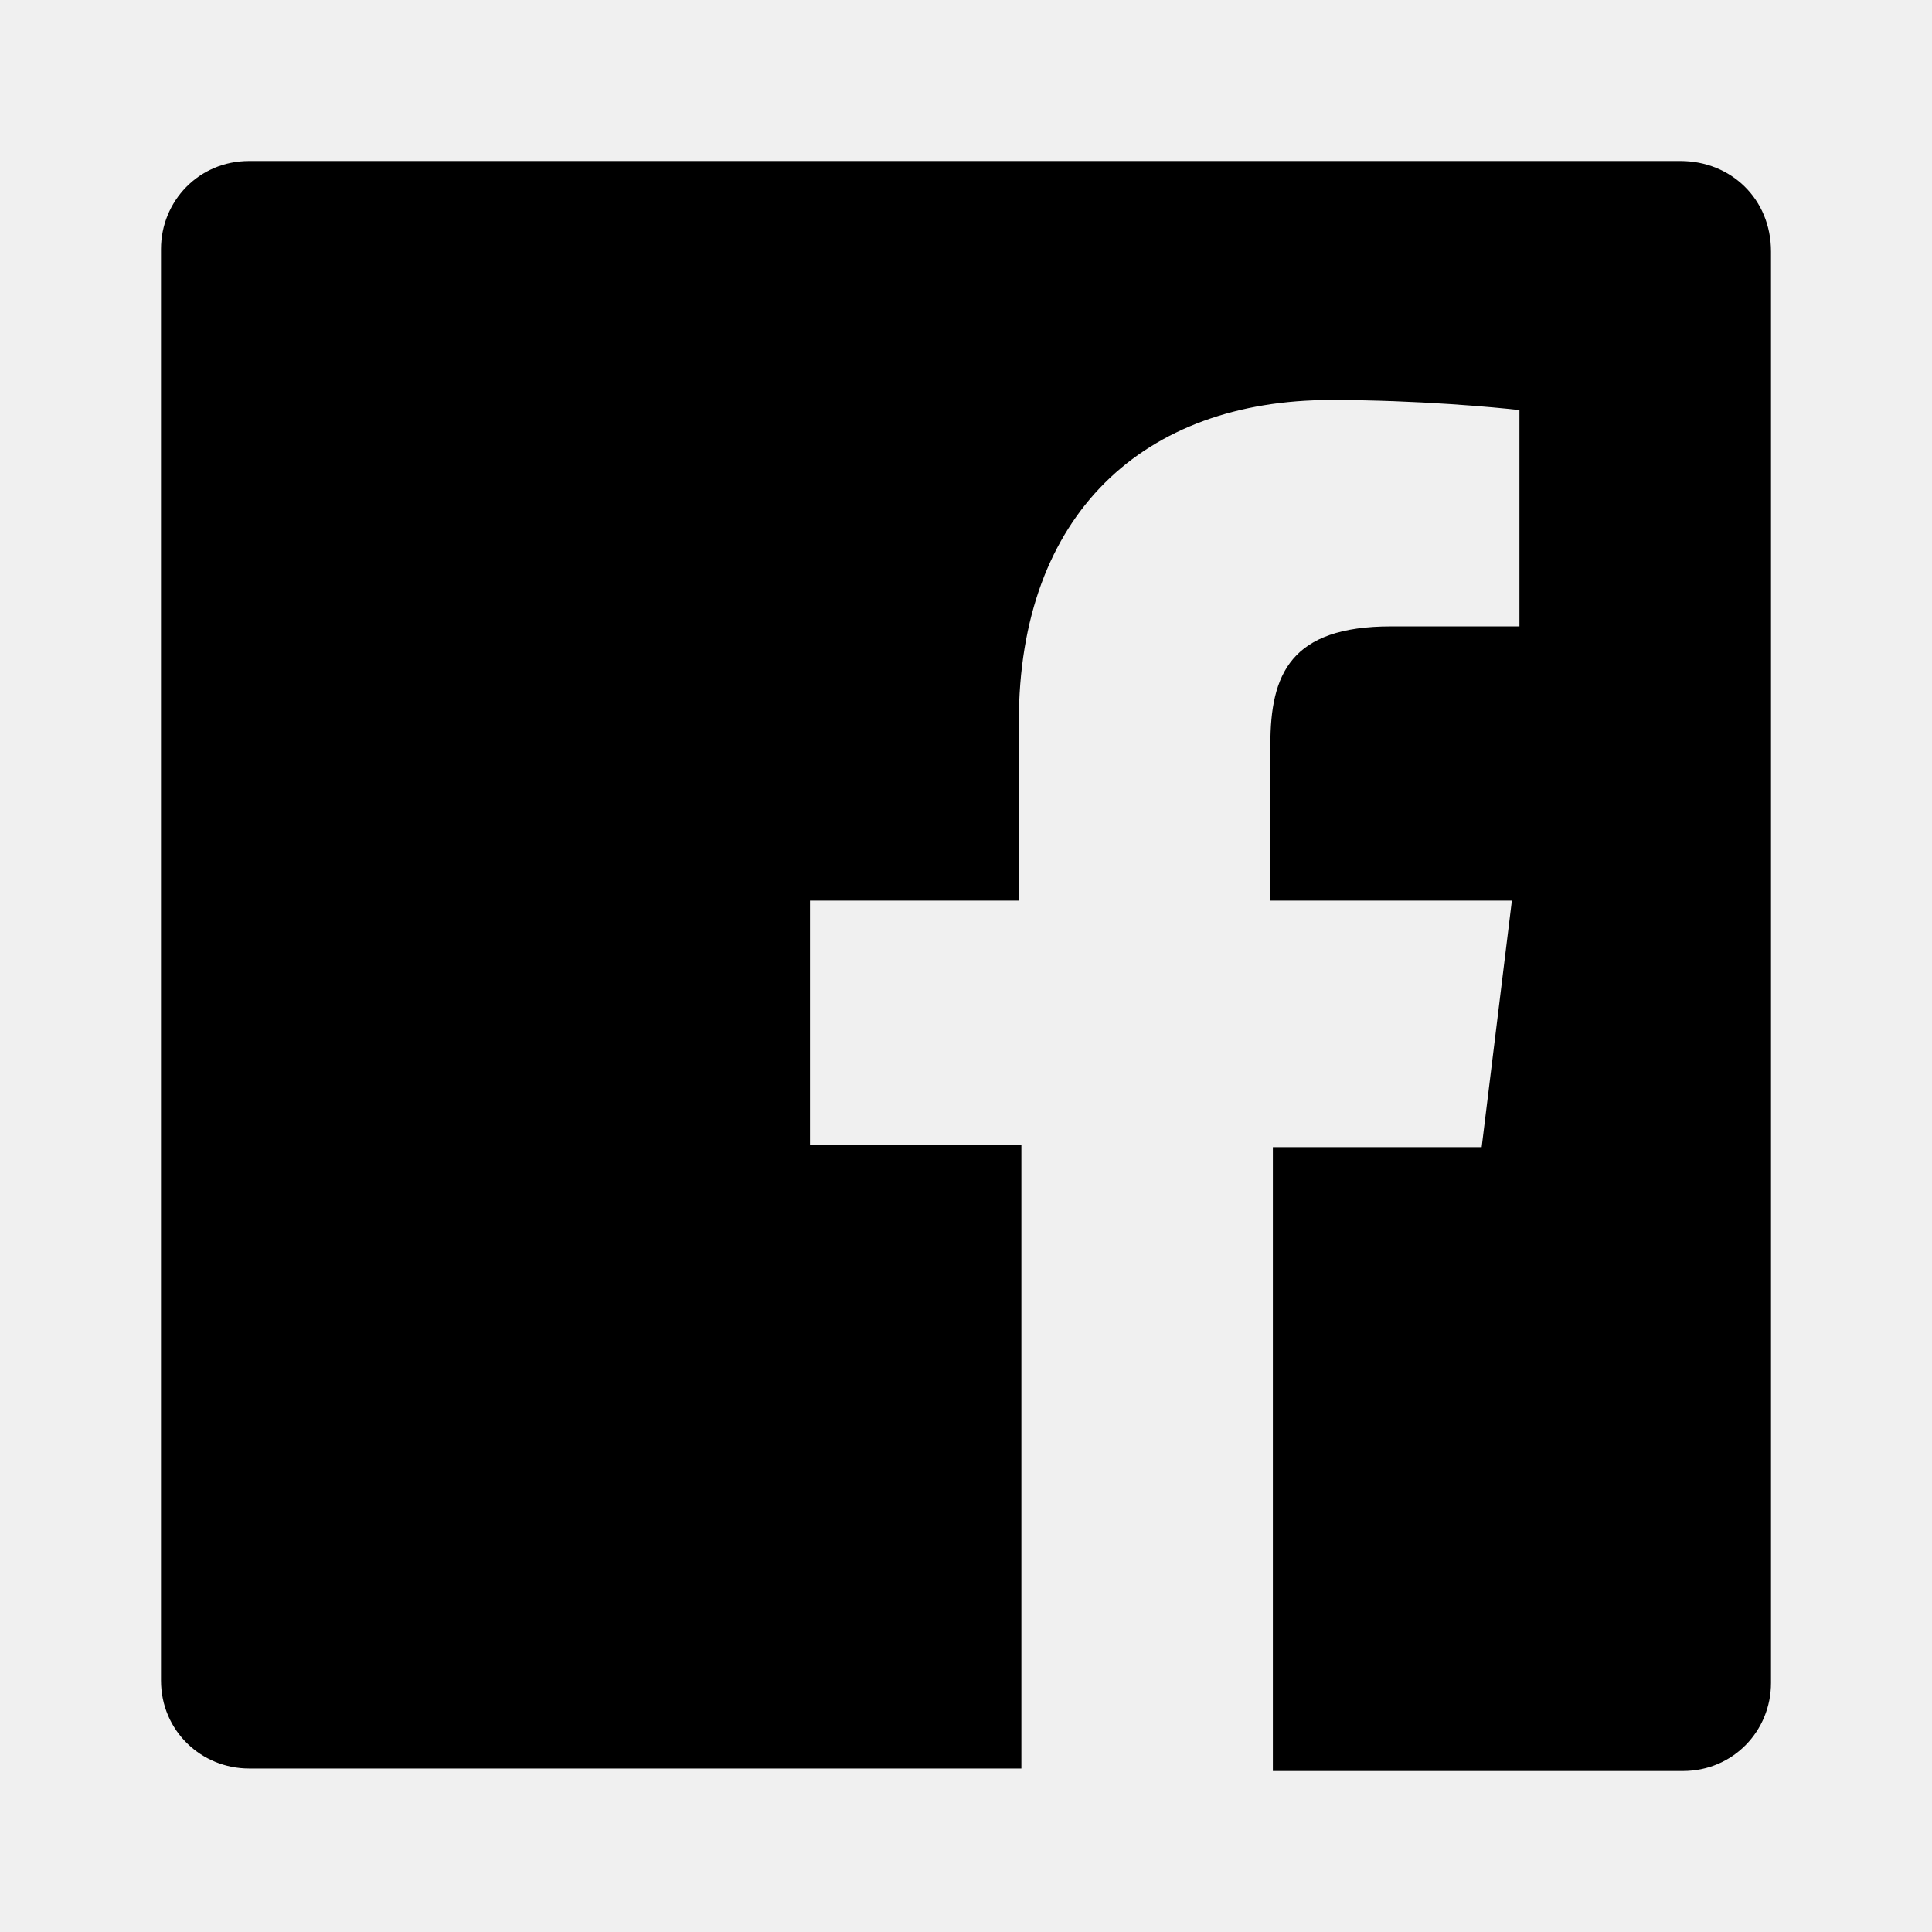
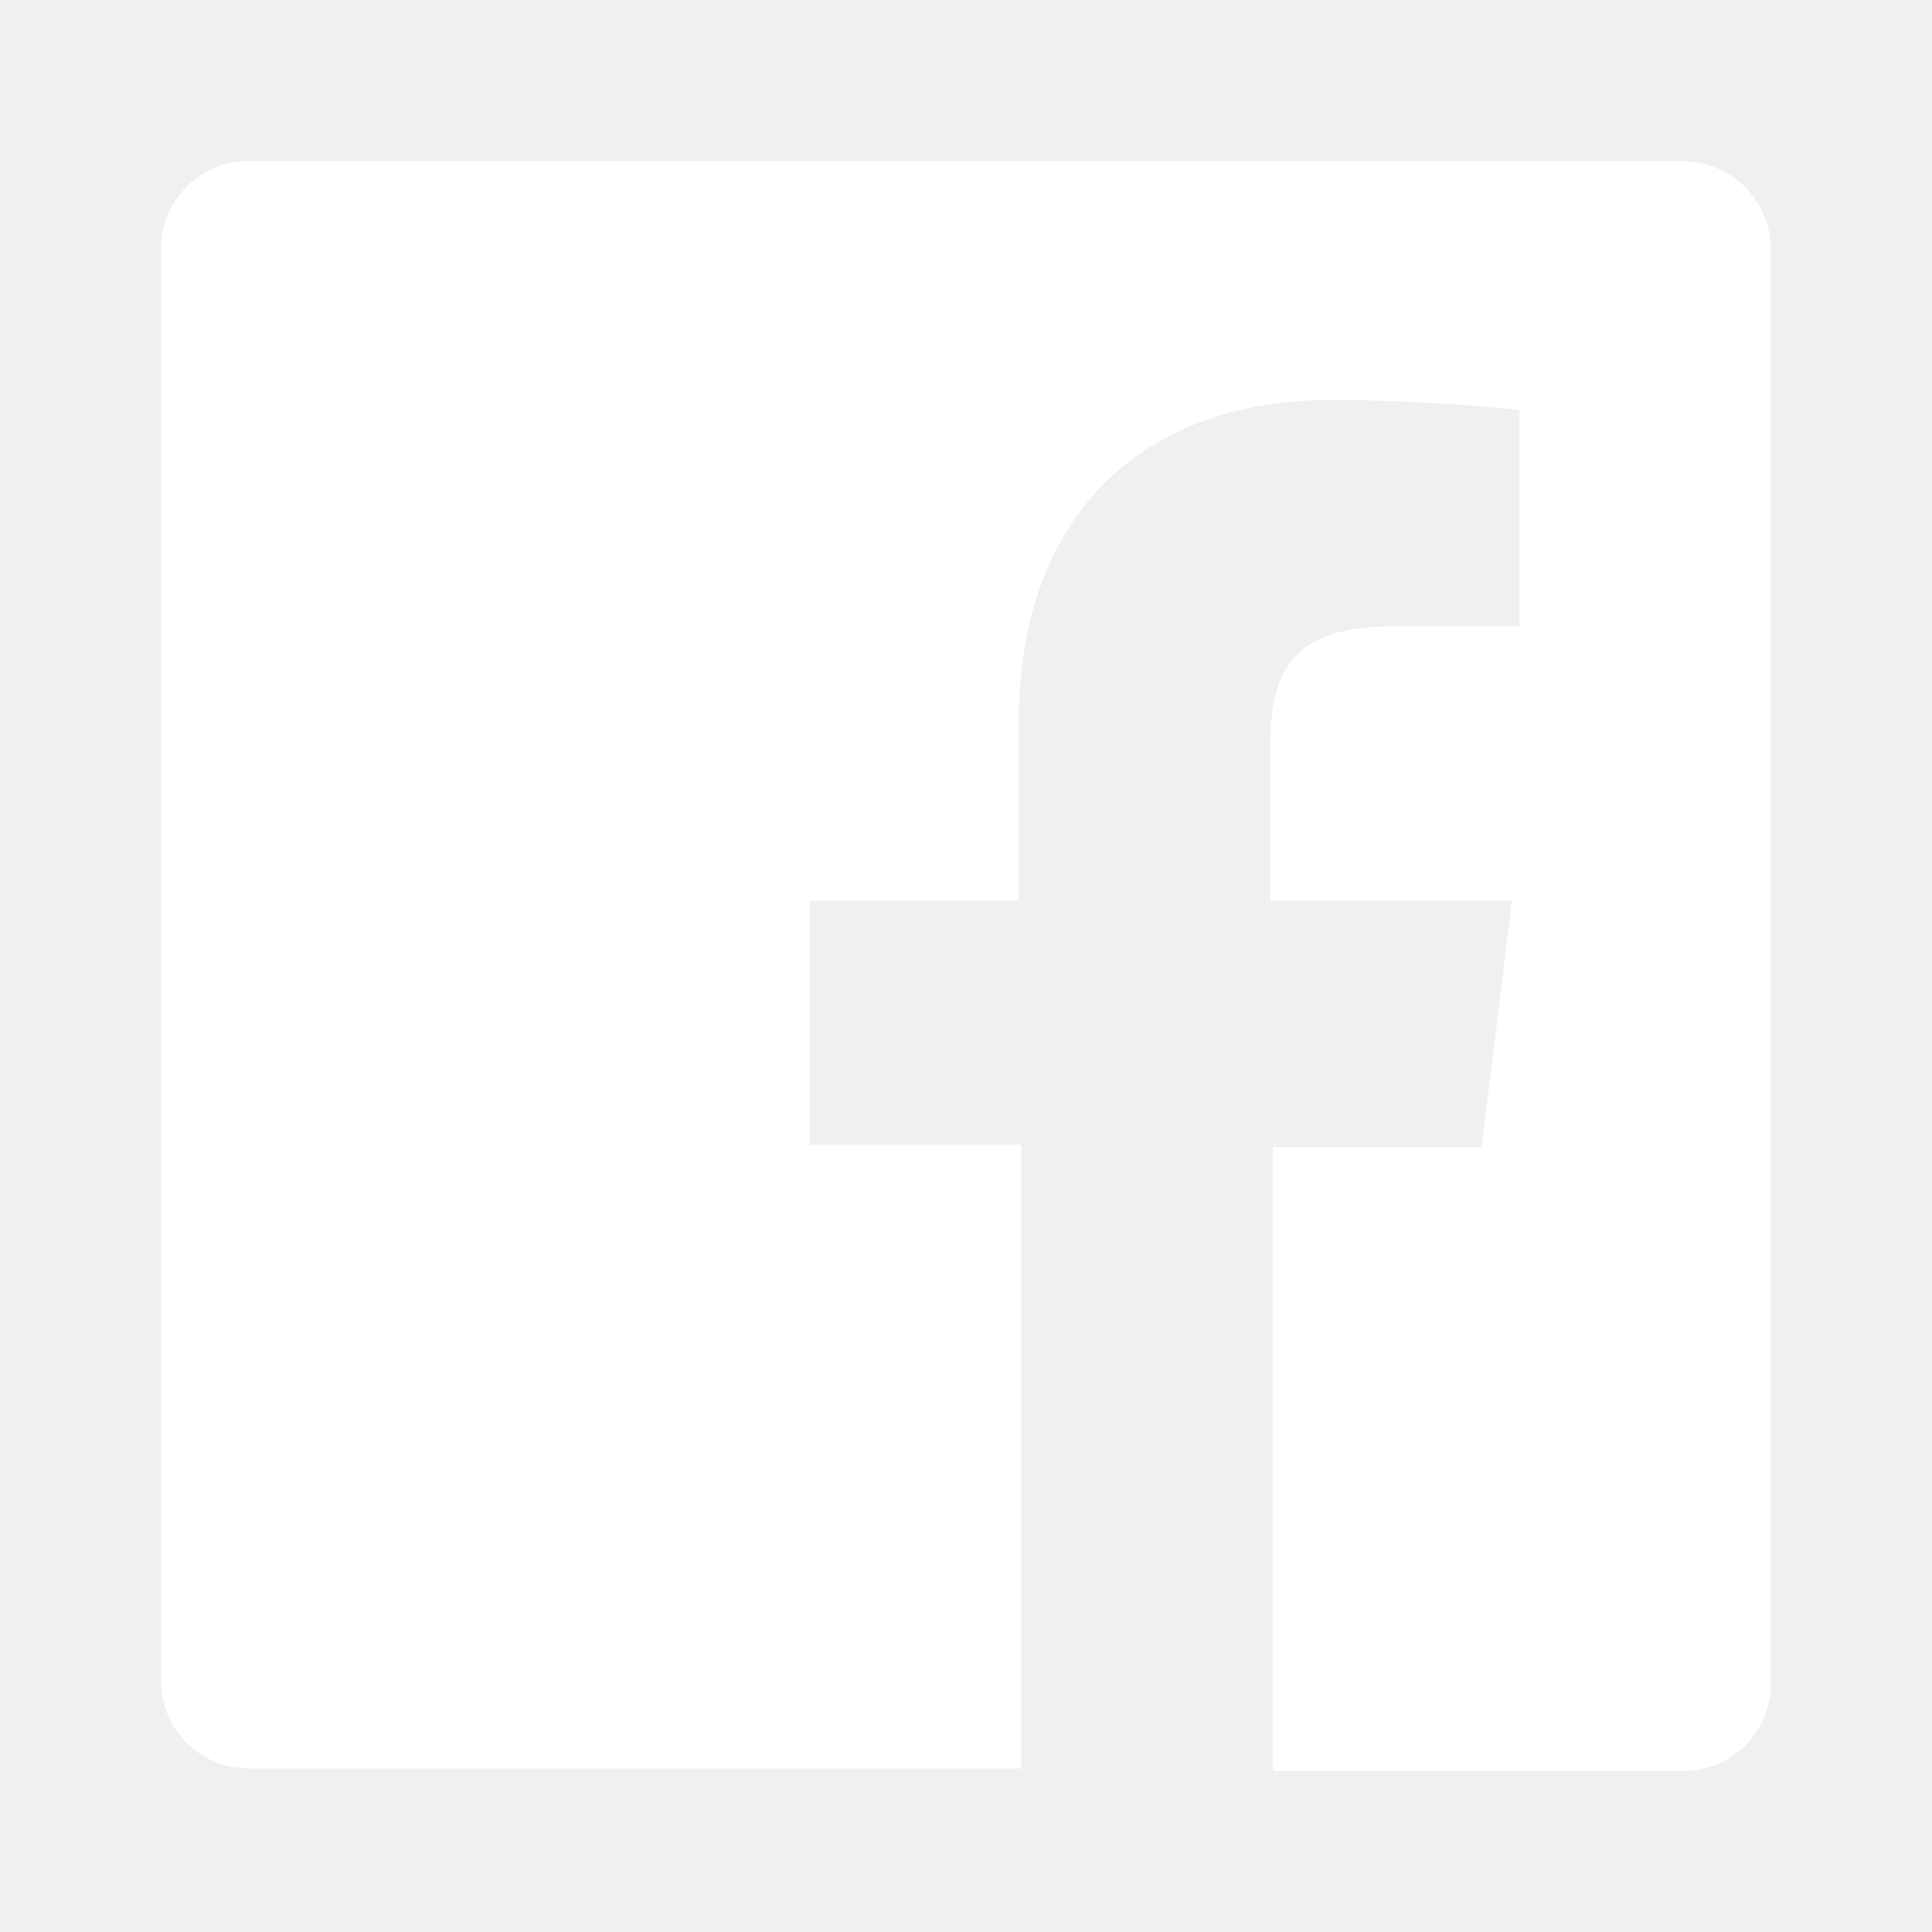
<svg xmlns="http://www.w3.org/2000/svg" width="24" height="24" viewBox="0 0 24 24" class="socialIcon-32i0_n">
-   <path fill="currentColor" d="M20.875 2H3.094C2.469 2 2 2.5 2 3.094V20.875C2 21.5 2.5 21.969 3.094 21.969H12.688V14.219H10.062V11.188H12.656V8.969C12.656 6.375 14.219 4.969 16.531 4.969C17.625 4.969 18.594 5.062 18.875 5.094V7.781H17.281C16.031 7.781 15.781 8.375 15.781 9.25V11.188H18.781L18.406 14.25H15.812V22H20.906C21.531 22 22 21.5 22 20.906V3.125C22 2.469 21.5 2 20.875 2Z" />
+   <path fill="white" d="M20.875 2H3.094C2.469 2 2 2.5 2 3.094V20.875C2 21.5 2.5 21.969 3.094 21.969H12.688V14.219H10.062V11.188H12.656V8.969C12.656 6.375 14.219 4.969 16.531 4.969C17.625 4.969 18.594 5.062 18.875 5.094V7.781H17.281C16.031 7.781 15.781 8.375 15.781 9.25V11.188H18.781L18.406 14.25H15.812V22H20.906C21.531 22 22 21.5 22 20.906V3.125C22 2.469 21.5 2 20.875 2Z" />
</svg>
